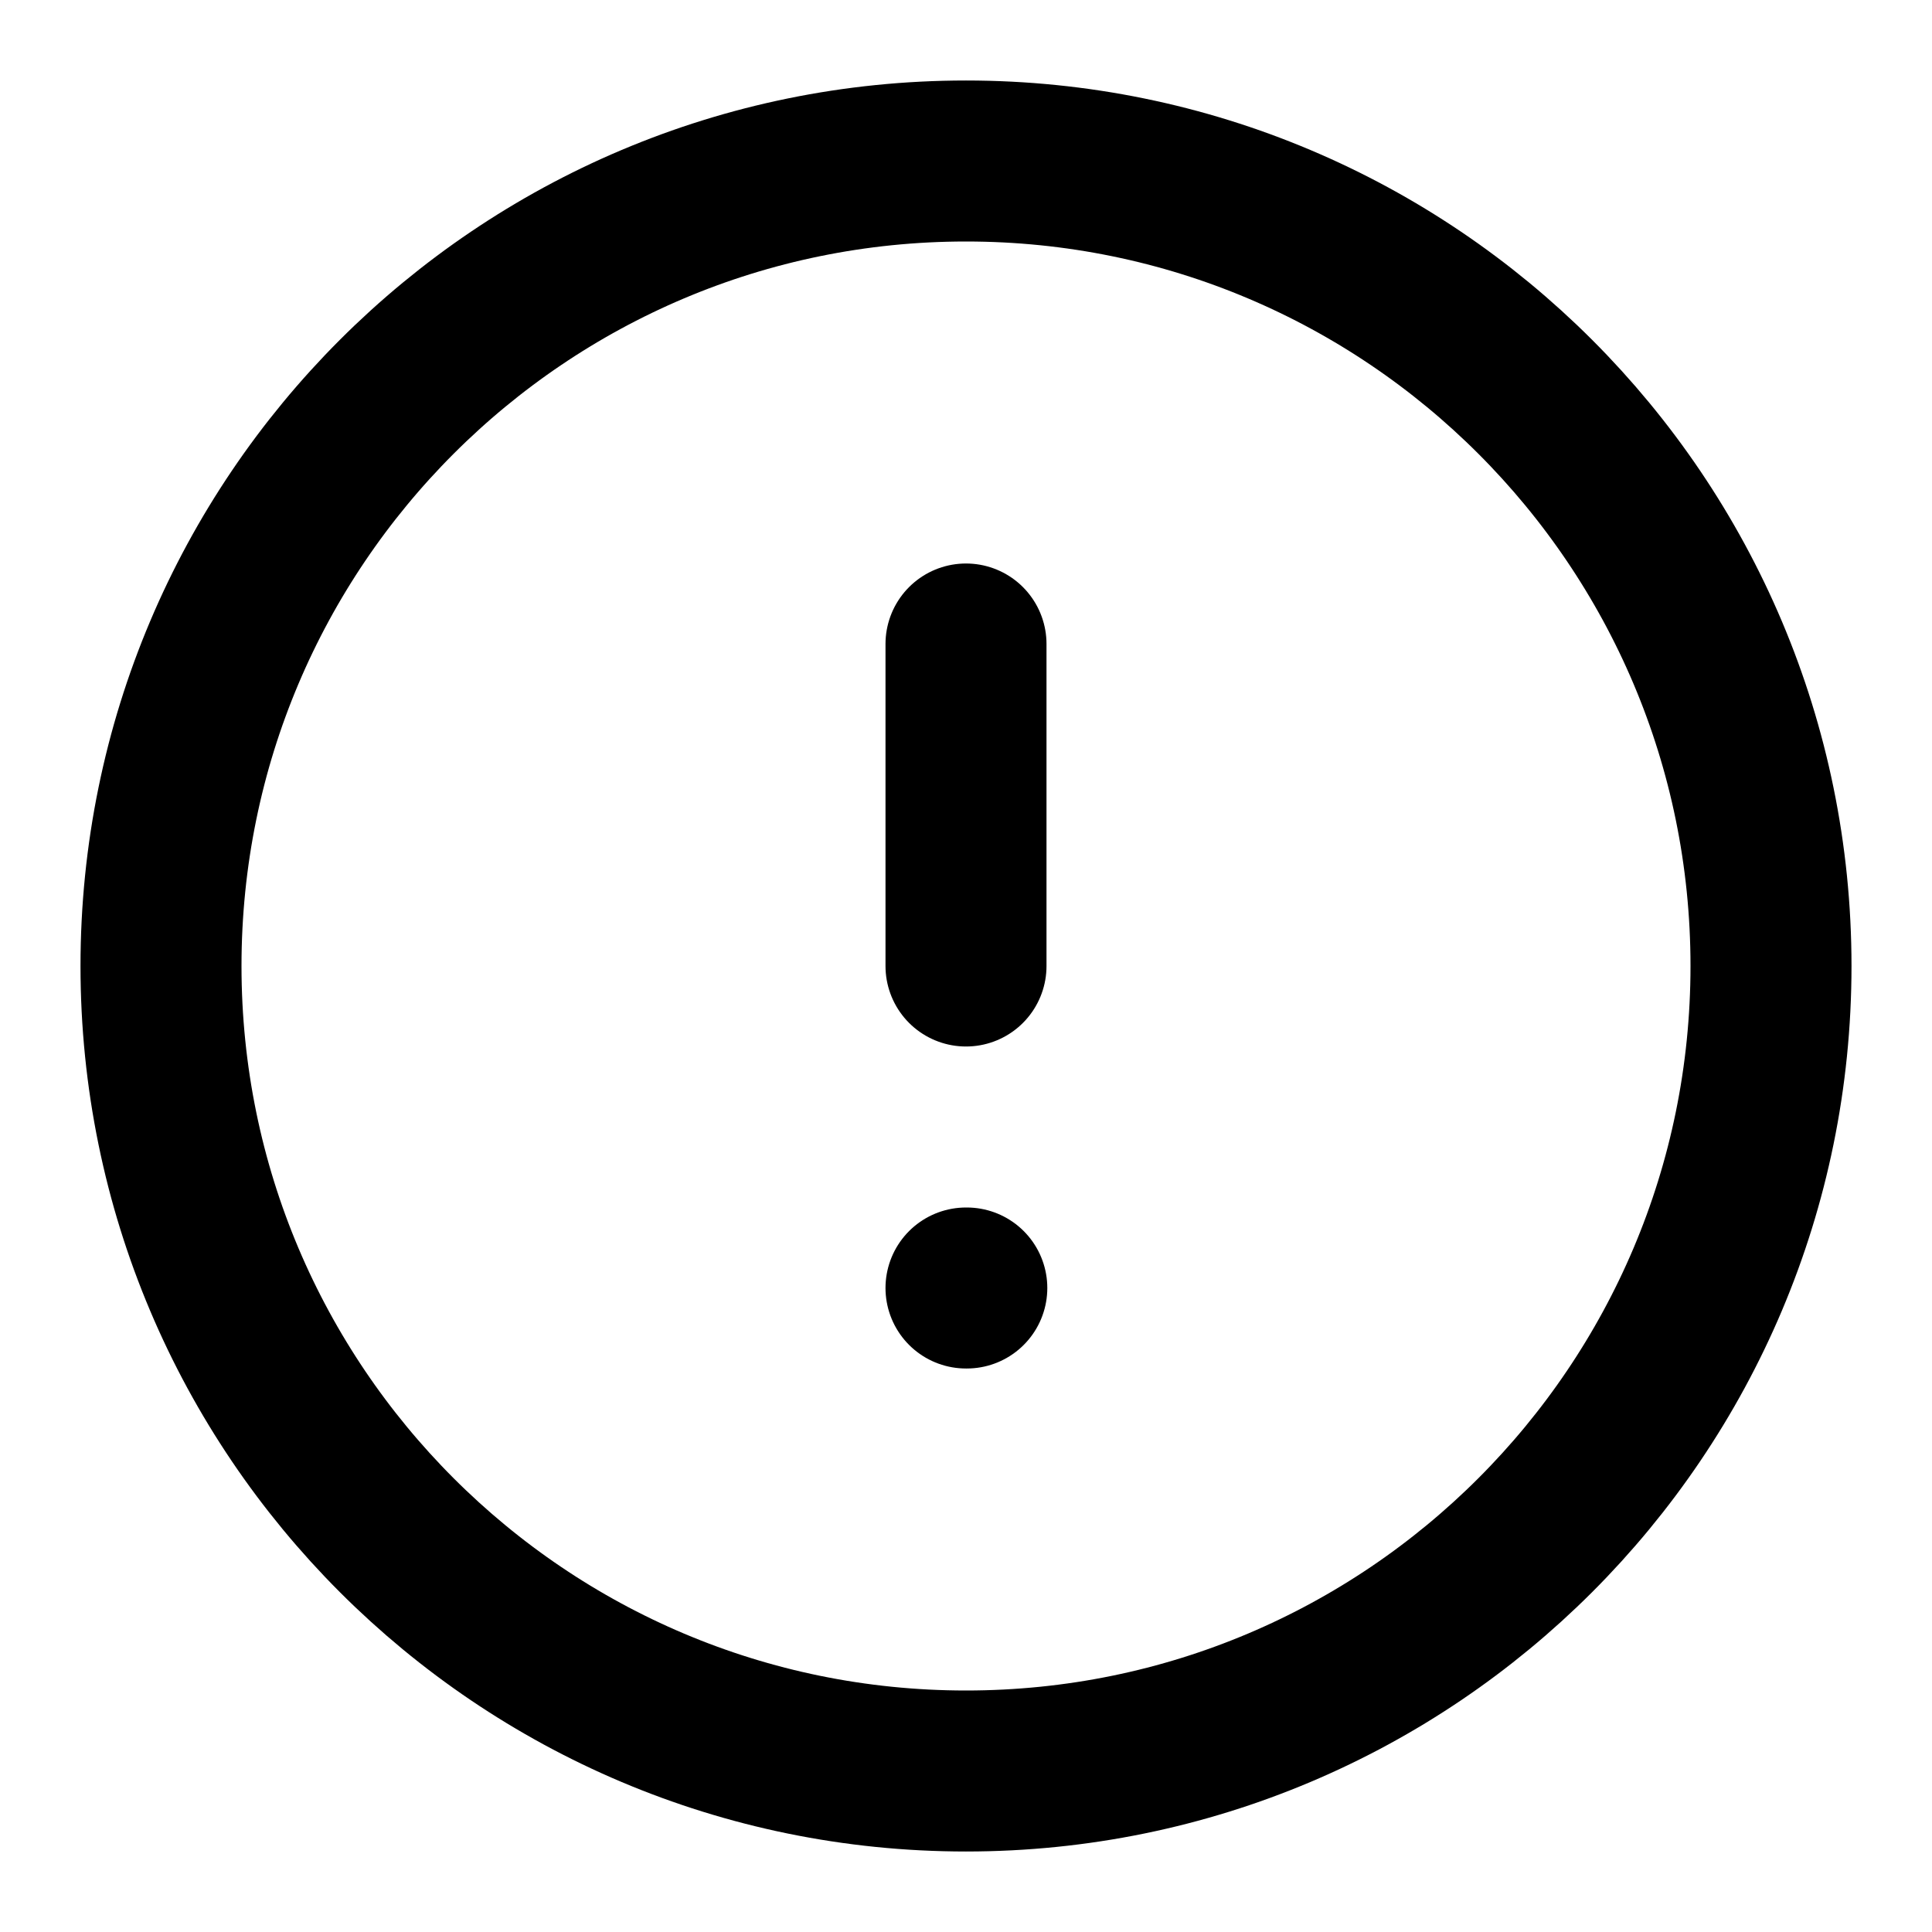
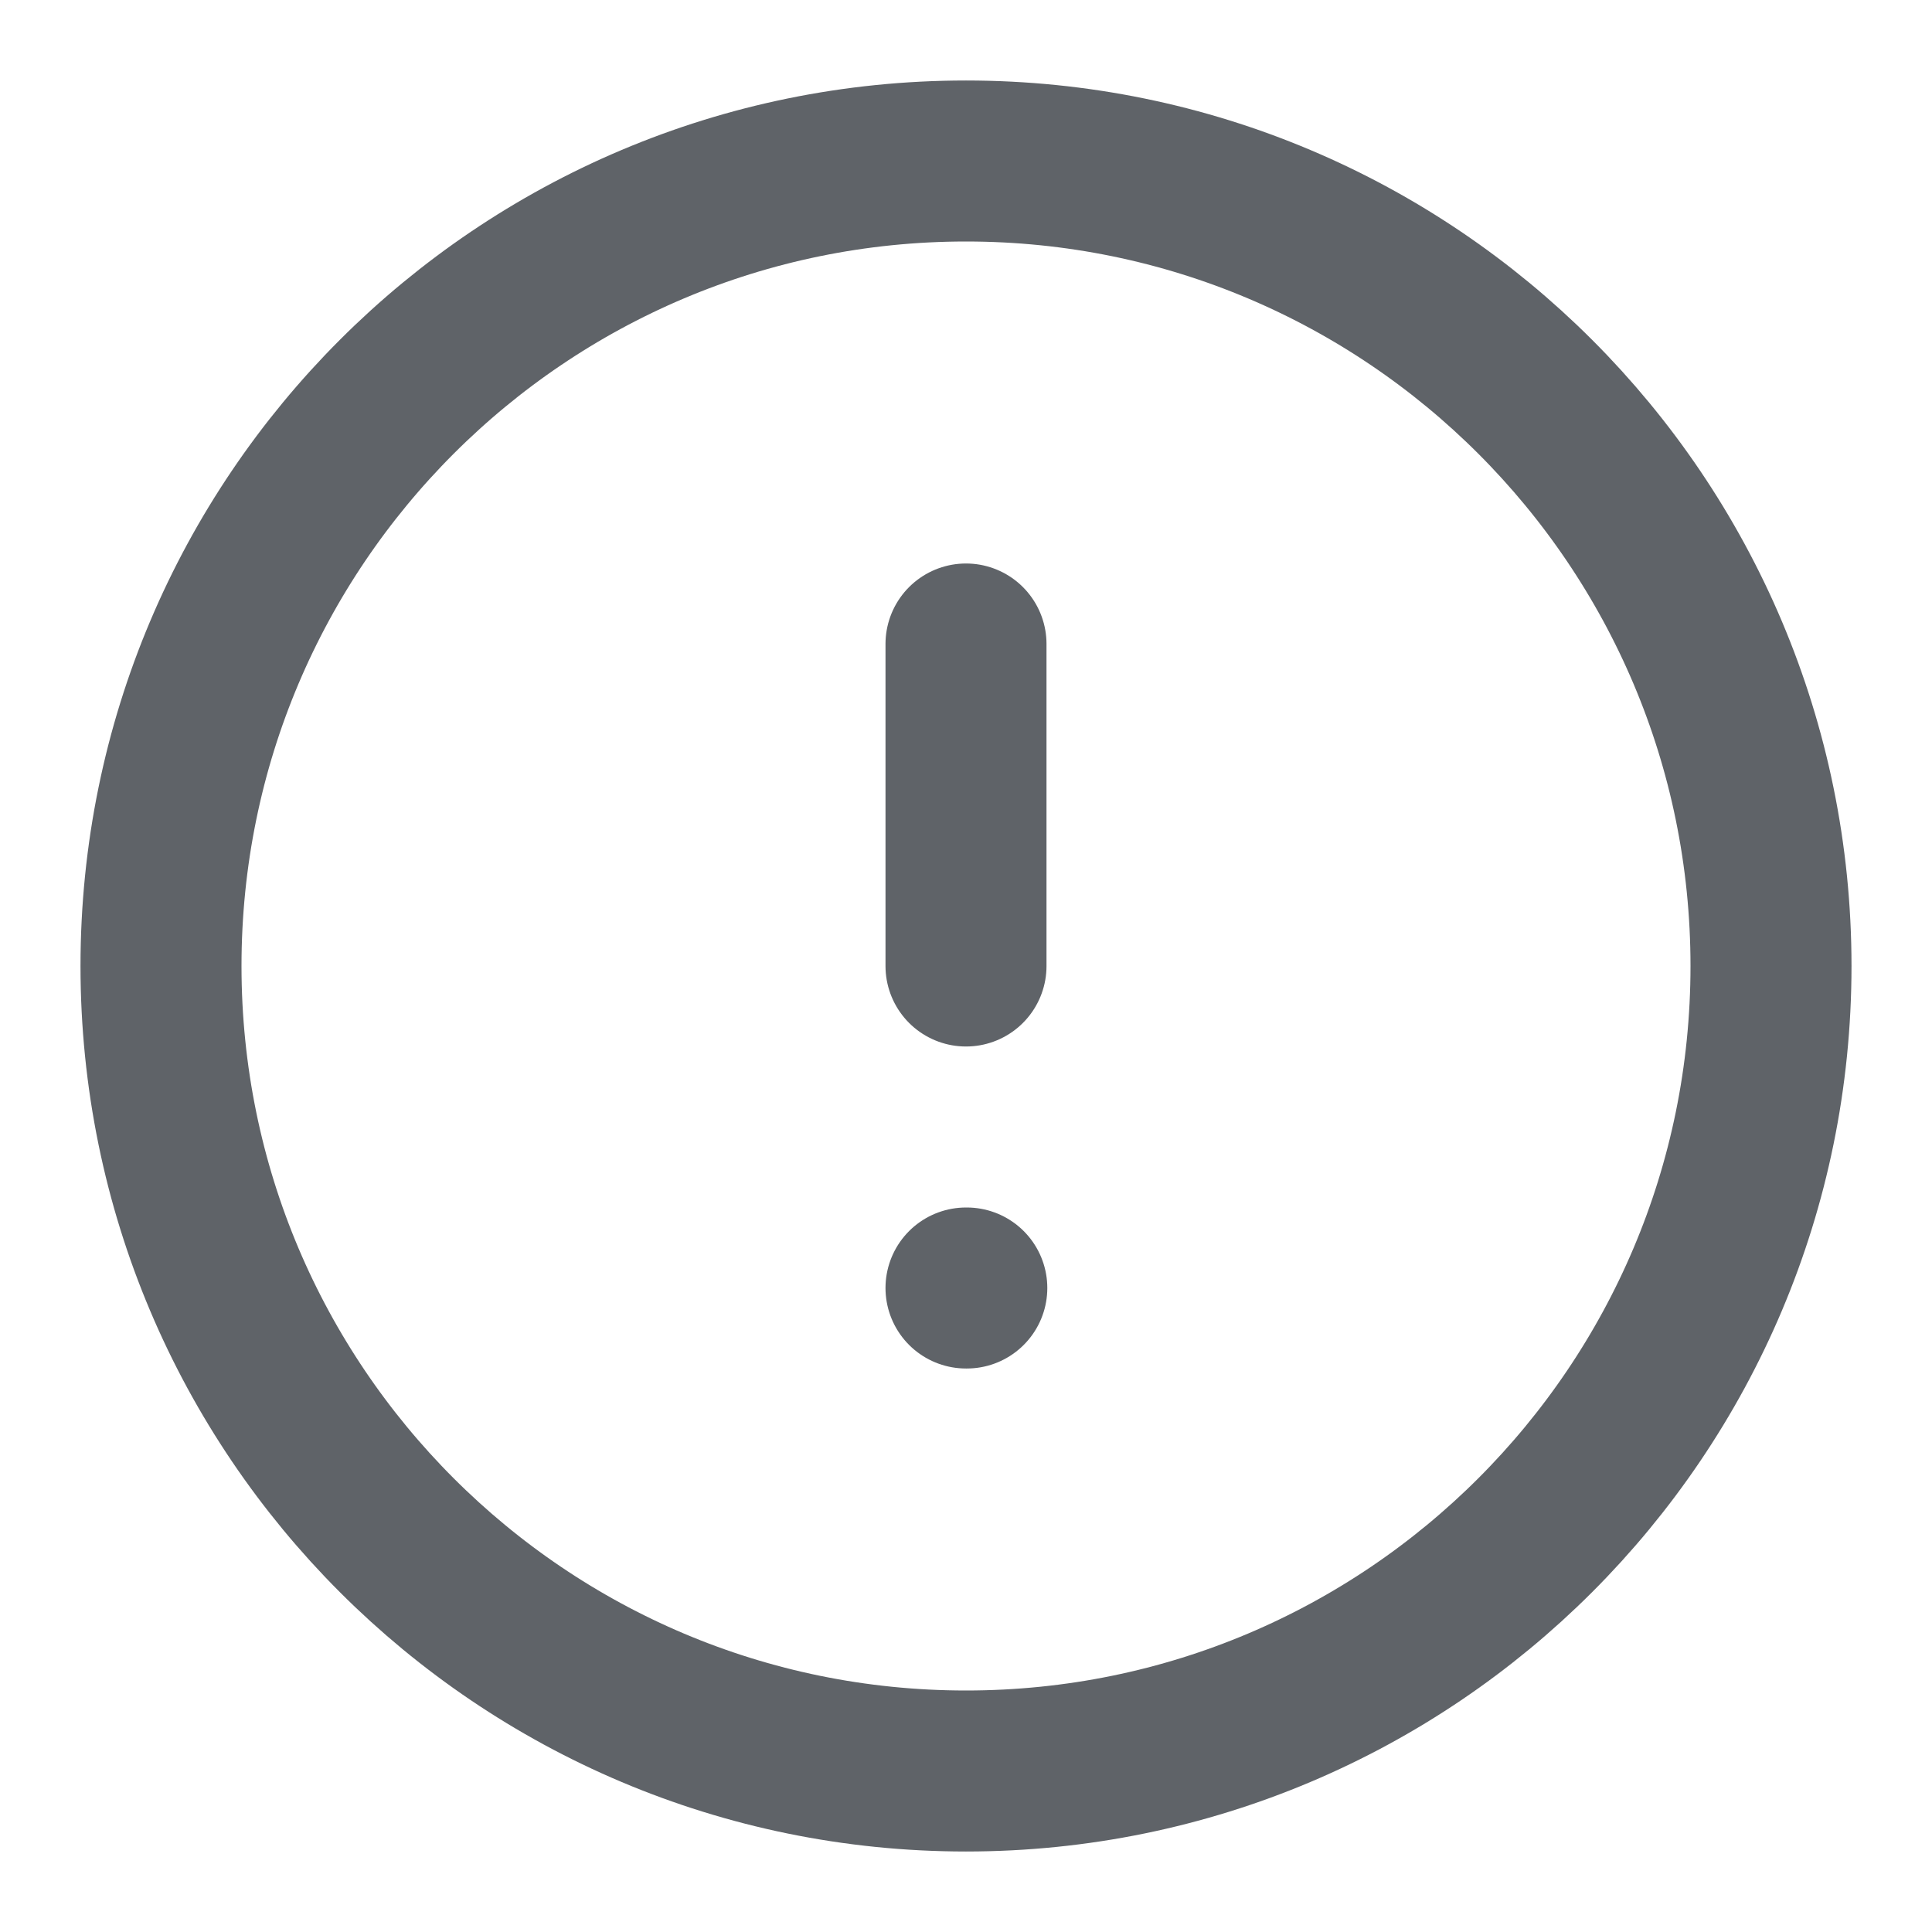
- <svg xmlns="http://www.w3.org/2000/svg" width="24" height="24" viewBox="0 0 24 24" fill="none" stroke="currentColor" stroke-width="2" stroke-linecap="round" stroke-linejoin="round" class="feather feather-alert-circle">
+ <svg xmlns="http://www.w3.org/2000/svg" width="24" height="24" viewBox="0 0 24 24" fill="none" stroke="#5F6368" stroke-width="2" stroke-linecap="round" stroke-linejoin="round" class="feather feather-alert-circle">
  <circle cx="12" cy="12" r="10" />
  <line x1="12" y1="8" x2="12" y2="12" />
  <line x1="12" y1="16" x2="12.01" y2="16" />
</svg>
